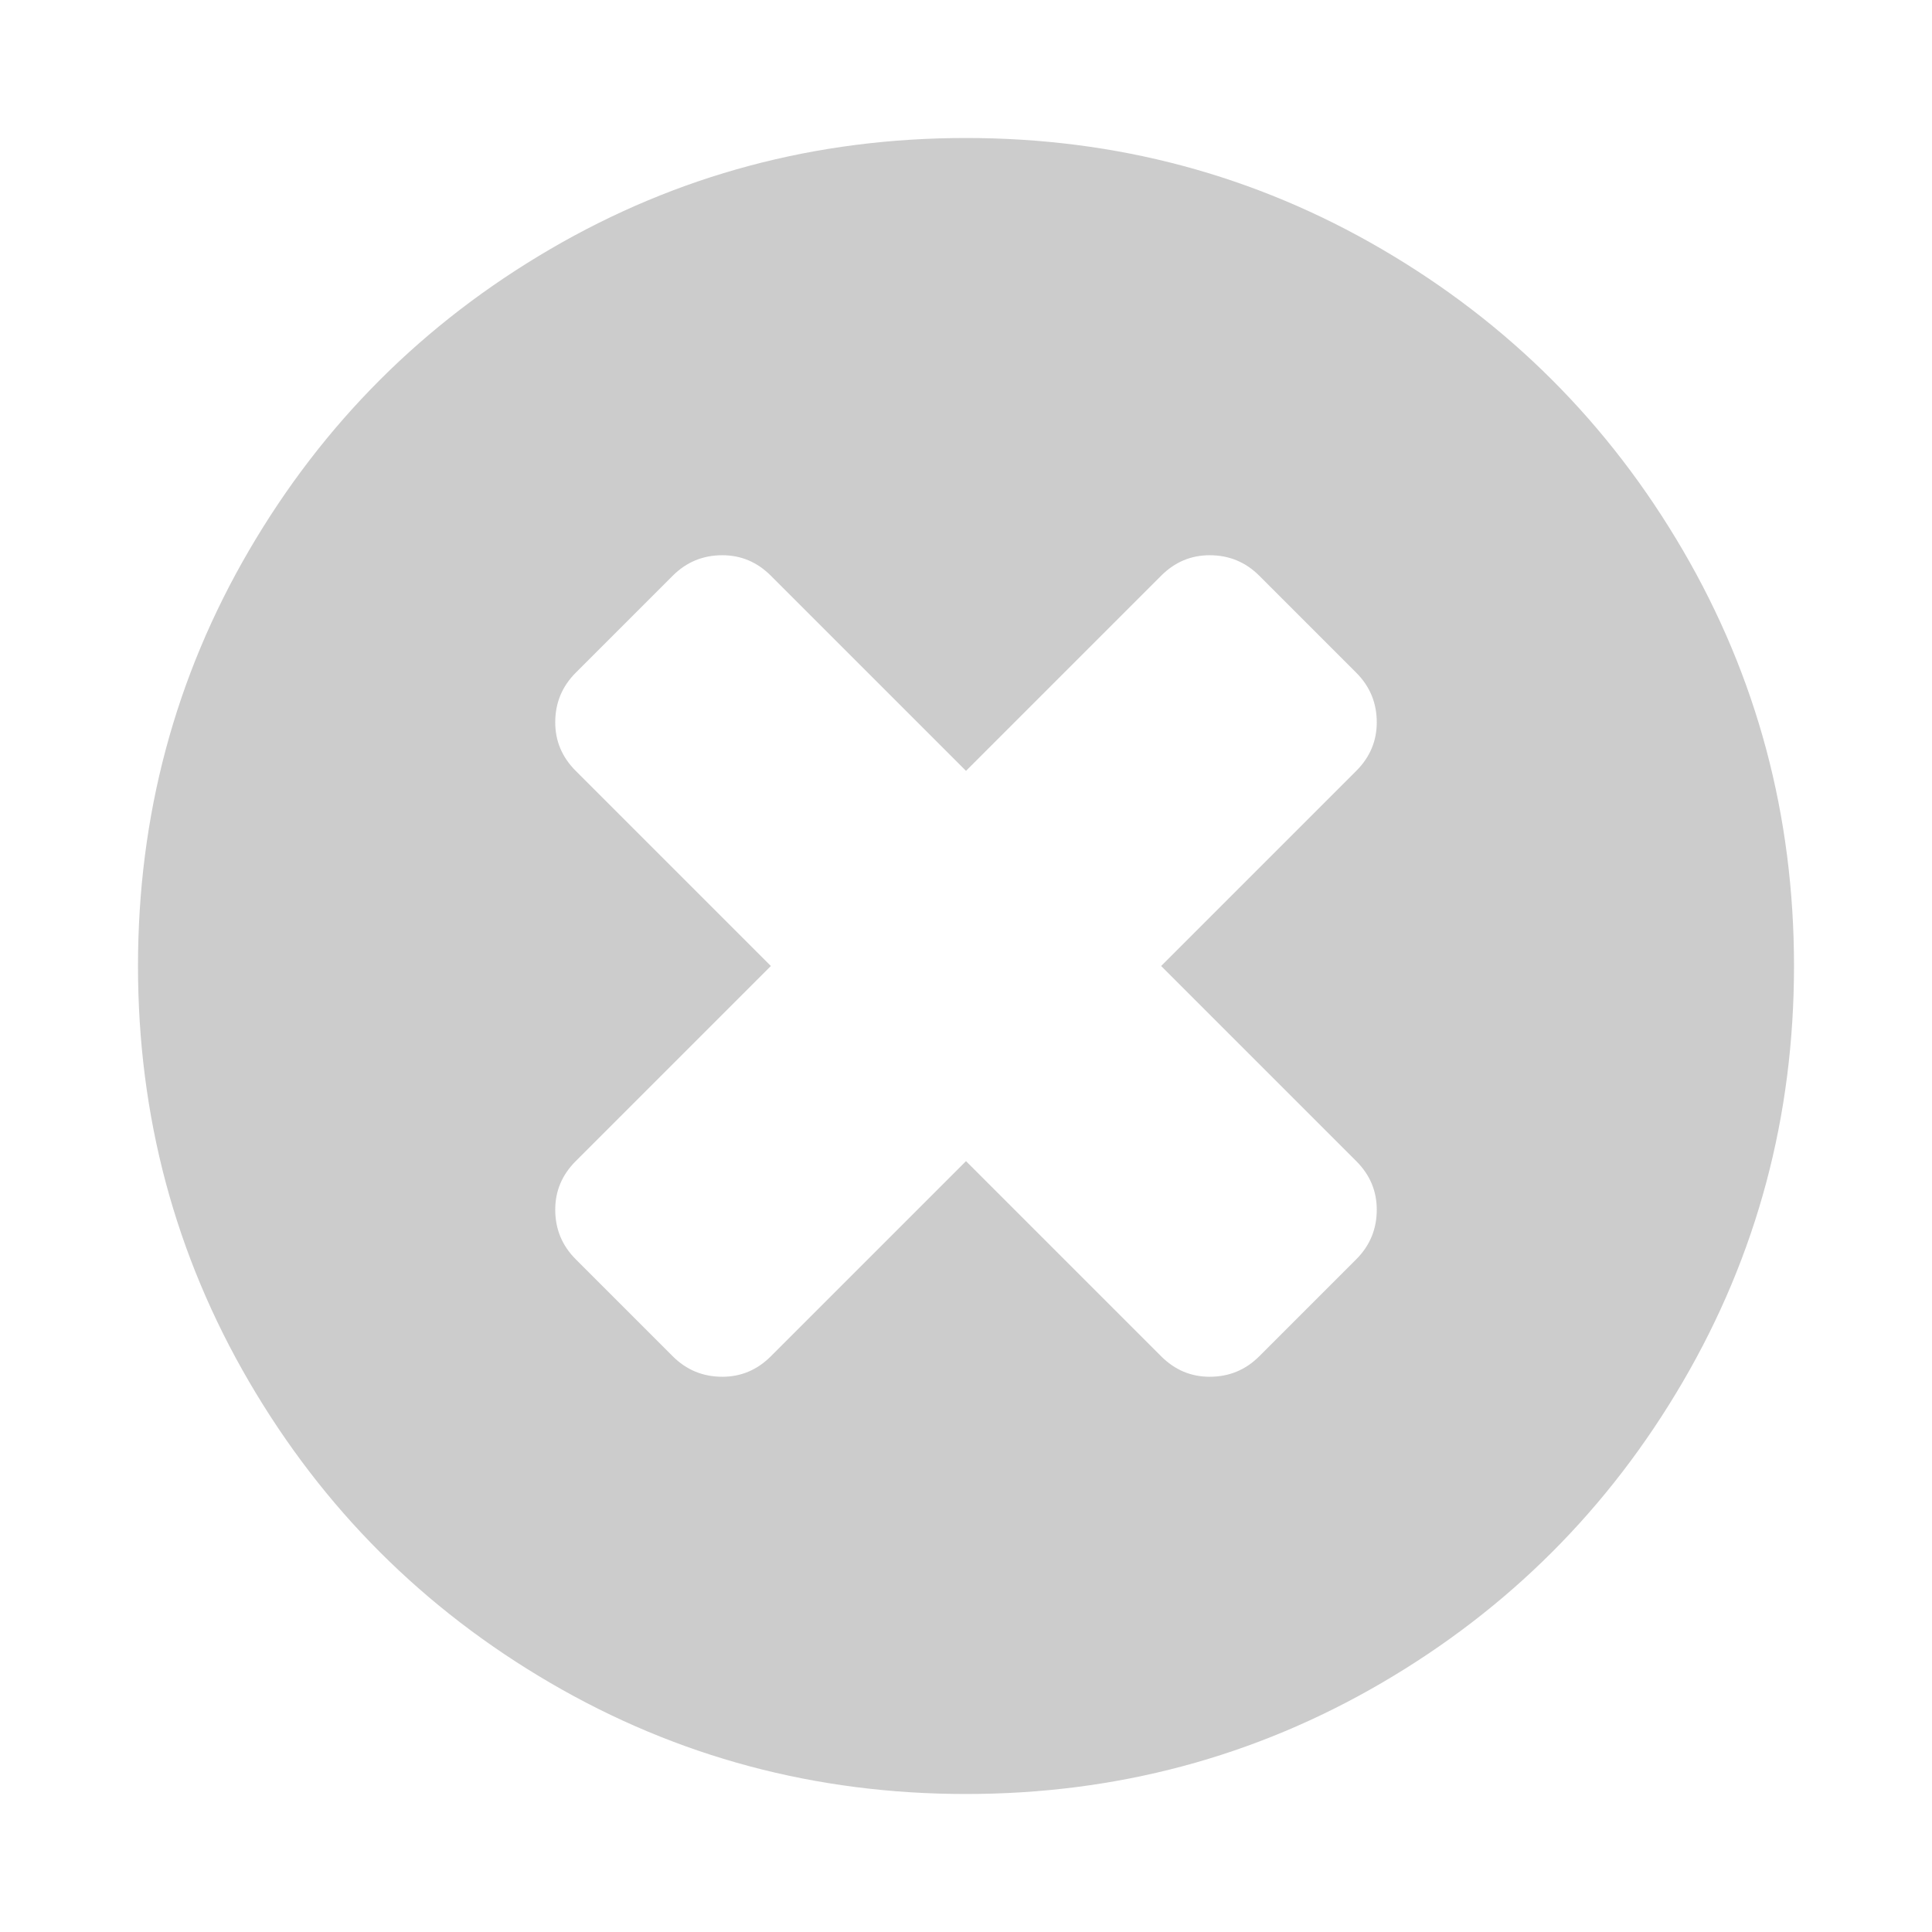
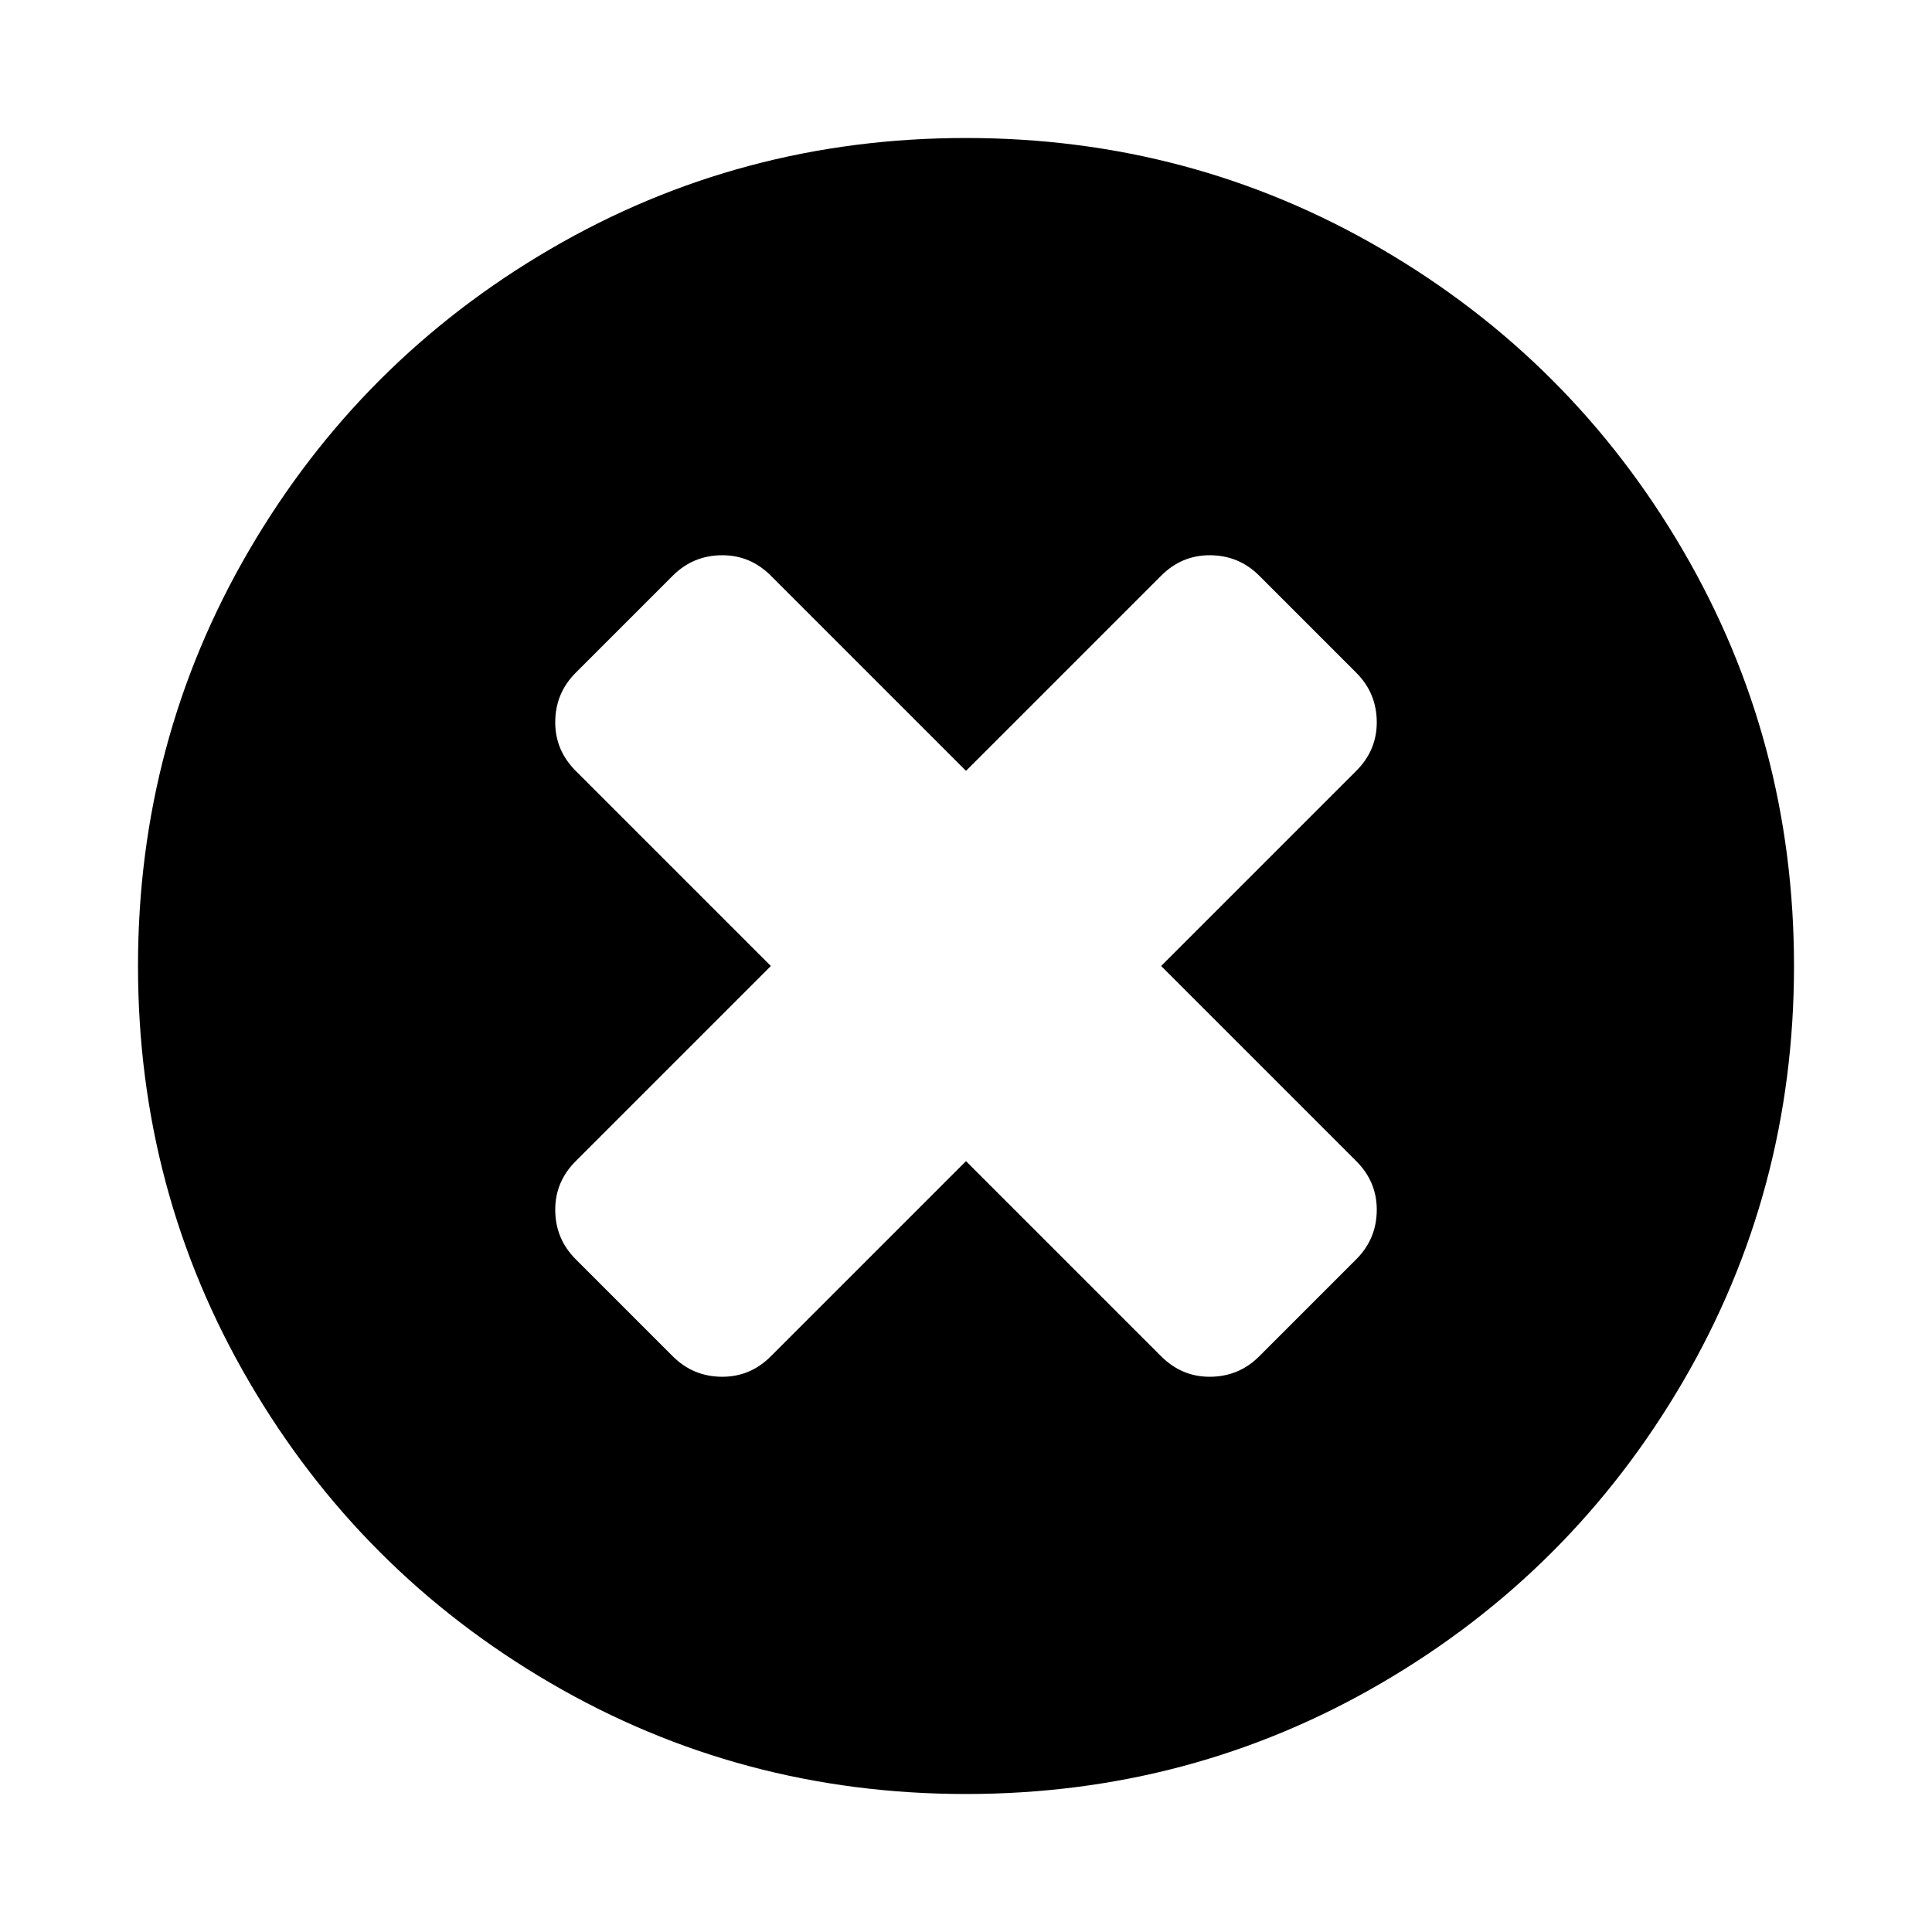
<svg xmlns="http://www.w3.org/2000/svg" width="1792" height="1792" viewBox="0 0 1792 1792">
-   <path d="M1277 1122q0-26-19-45l-181-181 181-181q19-19 19-45 0-27-19-46l-90-90q-19-19-46-19-26 0-45 19L896 715 715 534q-19-19-45-19-27 0-46 19l-90 90q-19 19-19 46 0 26 19 45l181 181-181 181q-19 19-19 45 0 27 19 46l90 90q19 19 46 19 26 0 45-19l181-181 181 181q19 19 45 19 27 0 46-19l90-90q19-19 19-46zm387-226q0 209-103 385.5T1281.5 1561 896 1664t-385.5-103T231 1281.5 128 896t103-385.5T510.5 231 896 128t385.5 103T1561 510.5 1664 896z" fill="#ccc" />
+   <path d="M1277 1122q0-26-19-45l-181-181 181-181q19-19 19-45 0-27-19-46l-90-90q-19-19-46-19-26 0-45 19L896 715 715 534q-19-19-45-19-27 0-46 19l-90 90q-19 19-19 46 0 26 19 45l181 181-181 181q-19 19-19 45 0 27 19 46l90 90q19 19 46 19 26 0 45-19l181-181 181 181q19 19 45 19 27 0 46-19l90-90q19-19 19-46zm387-226q0 209-103 385.5T1281.5 1561 896 1664t-385.5-103T231 1281.5 128 896t103-385.5T510.5 231 896 128t385.5 103T1561 510.5 1664 896z" fill="#000" />
</svg>
